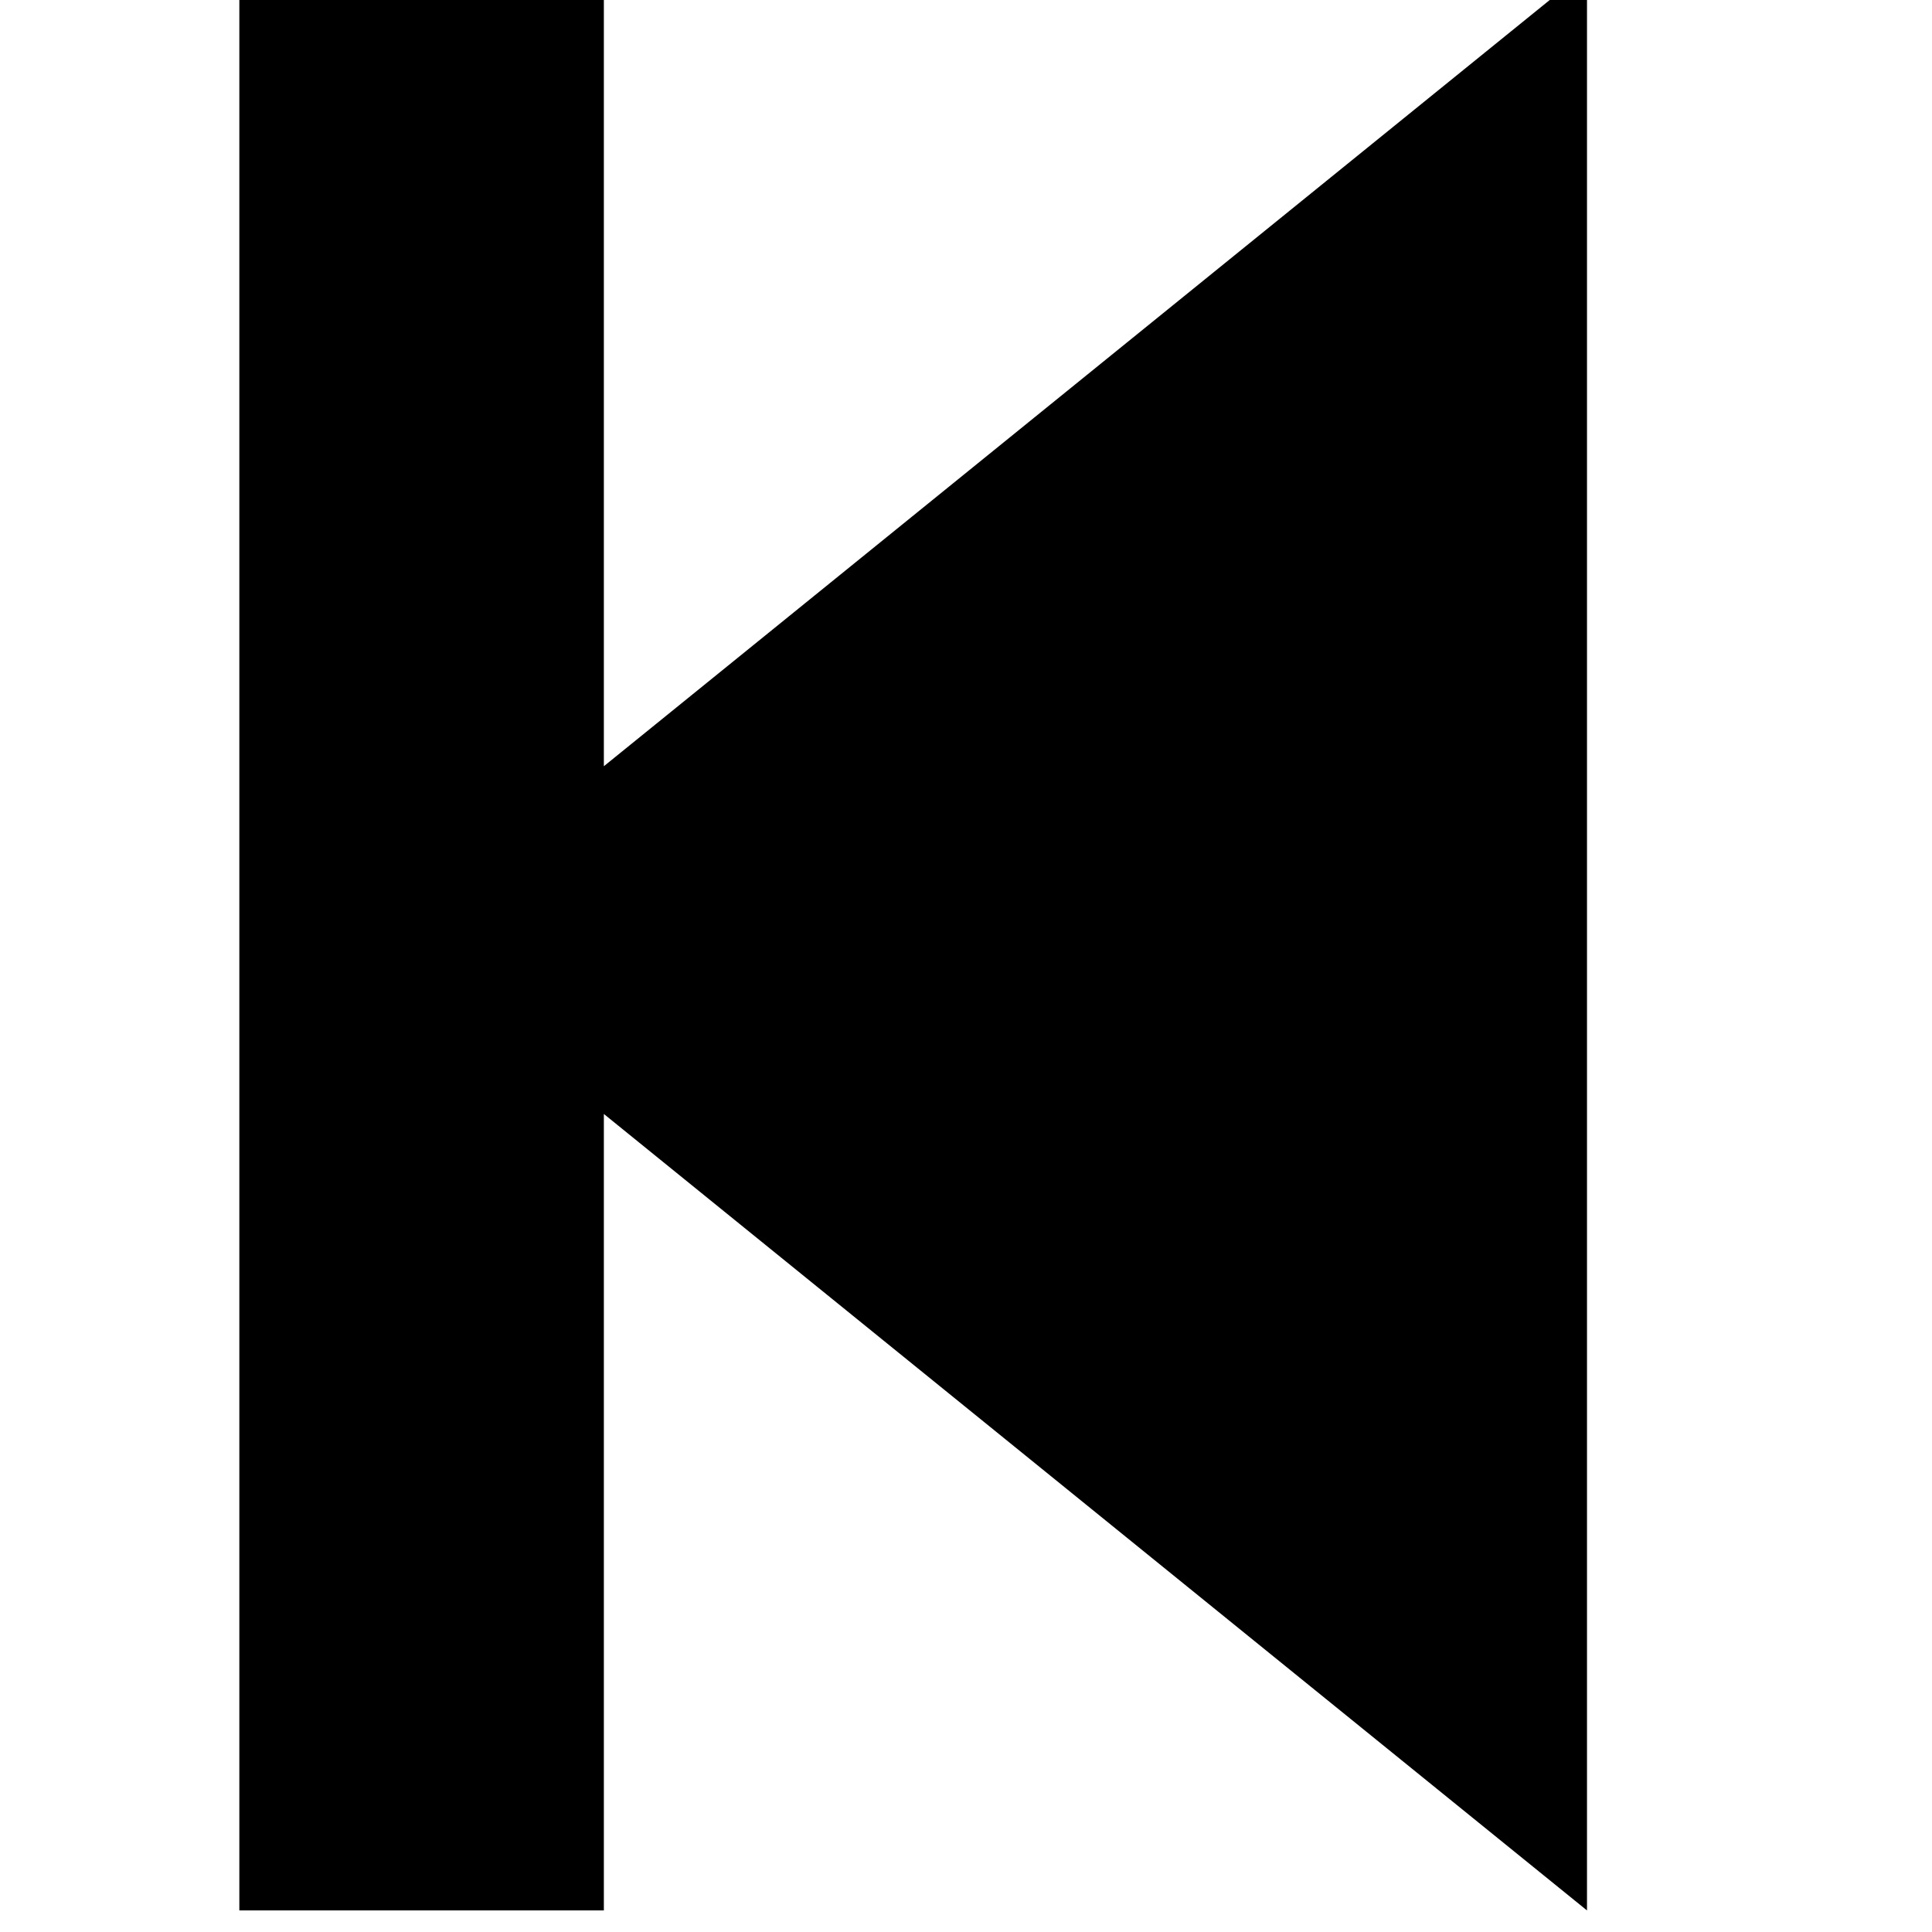
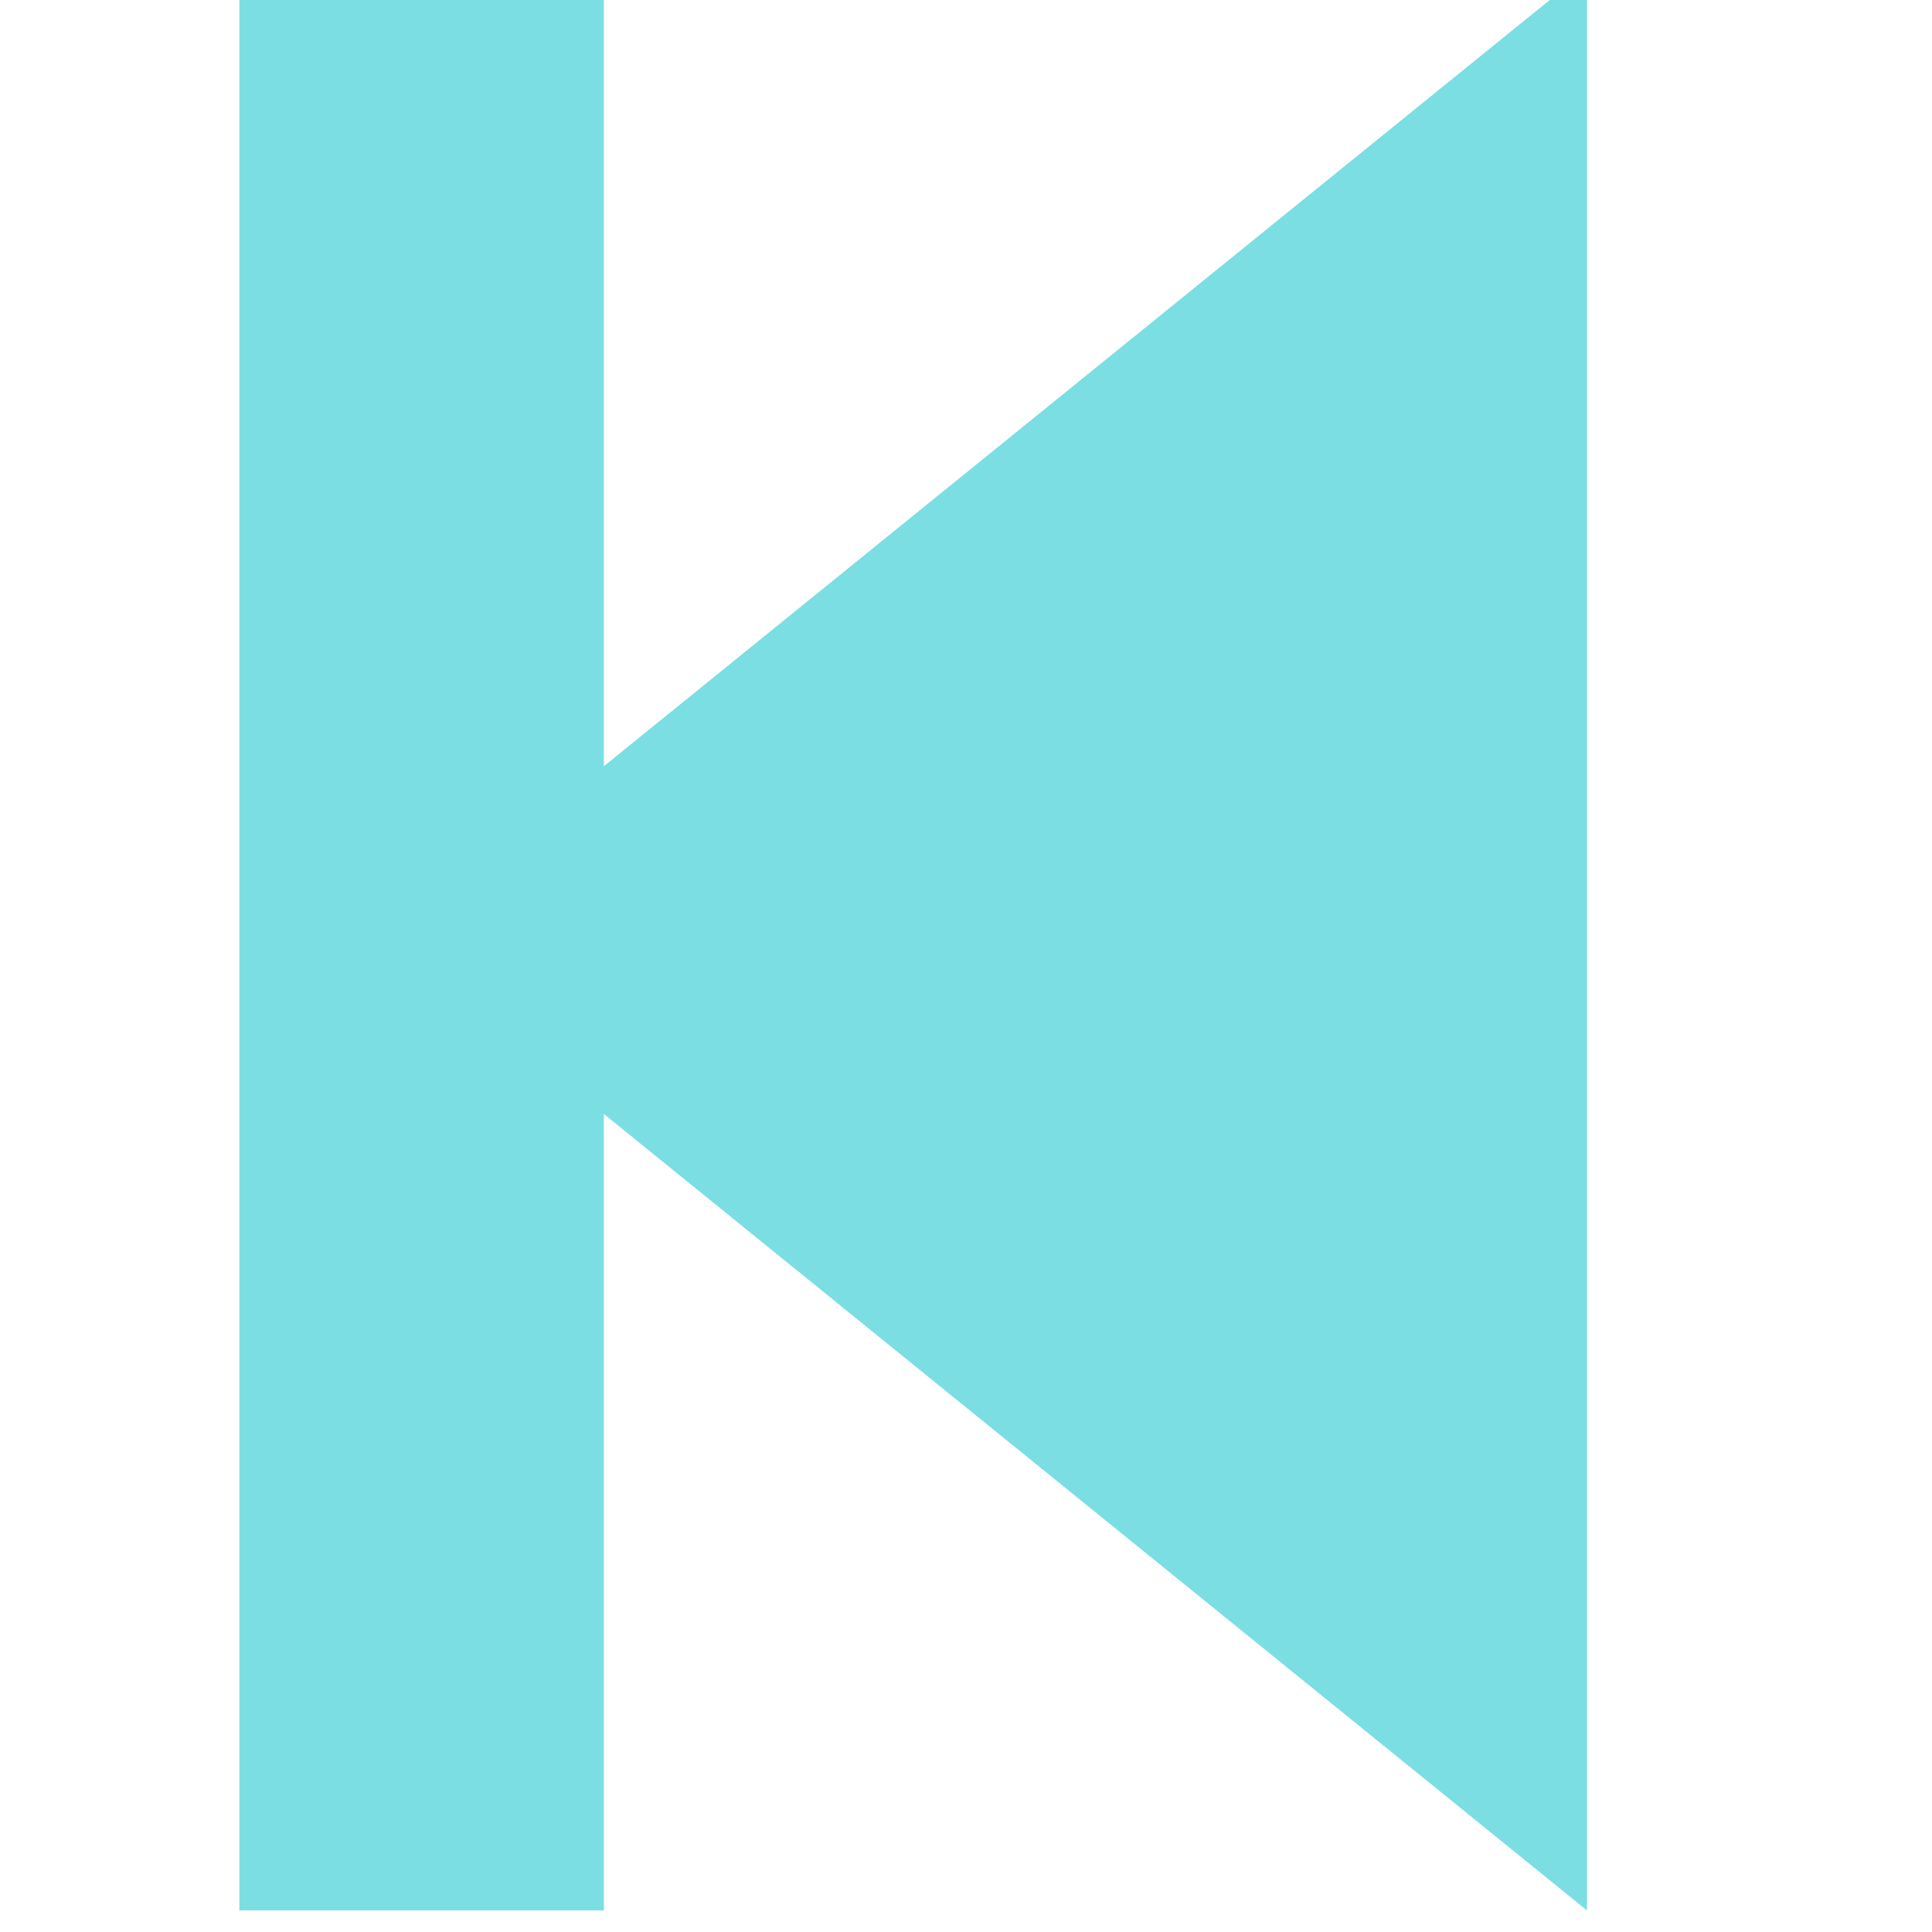
- <svg xmlns="http://www.w3.org/2000/svg" aria-hidden="true" fill="currentColor" height="1em" width="1em" viewBox="64 64 896 896">
+ <svg xmlns="http://www.w3.org/2000/svg" aria-hidden="true" fill="rgb(123 222 227)" height="1em" width="1em" viewBox="64 64 896 896">
  <g style="transform: scale(25)">
    <path d="M13.762 2v14.774L32 2v36L13.762 23.225V38H7V2h6.762z" fill-rule="nonzero" />
  </g>
</svg>
